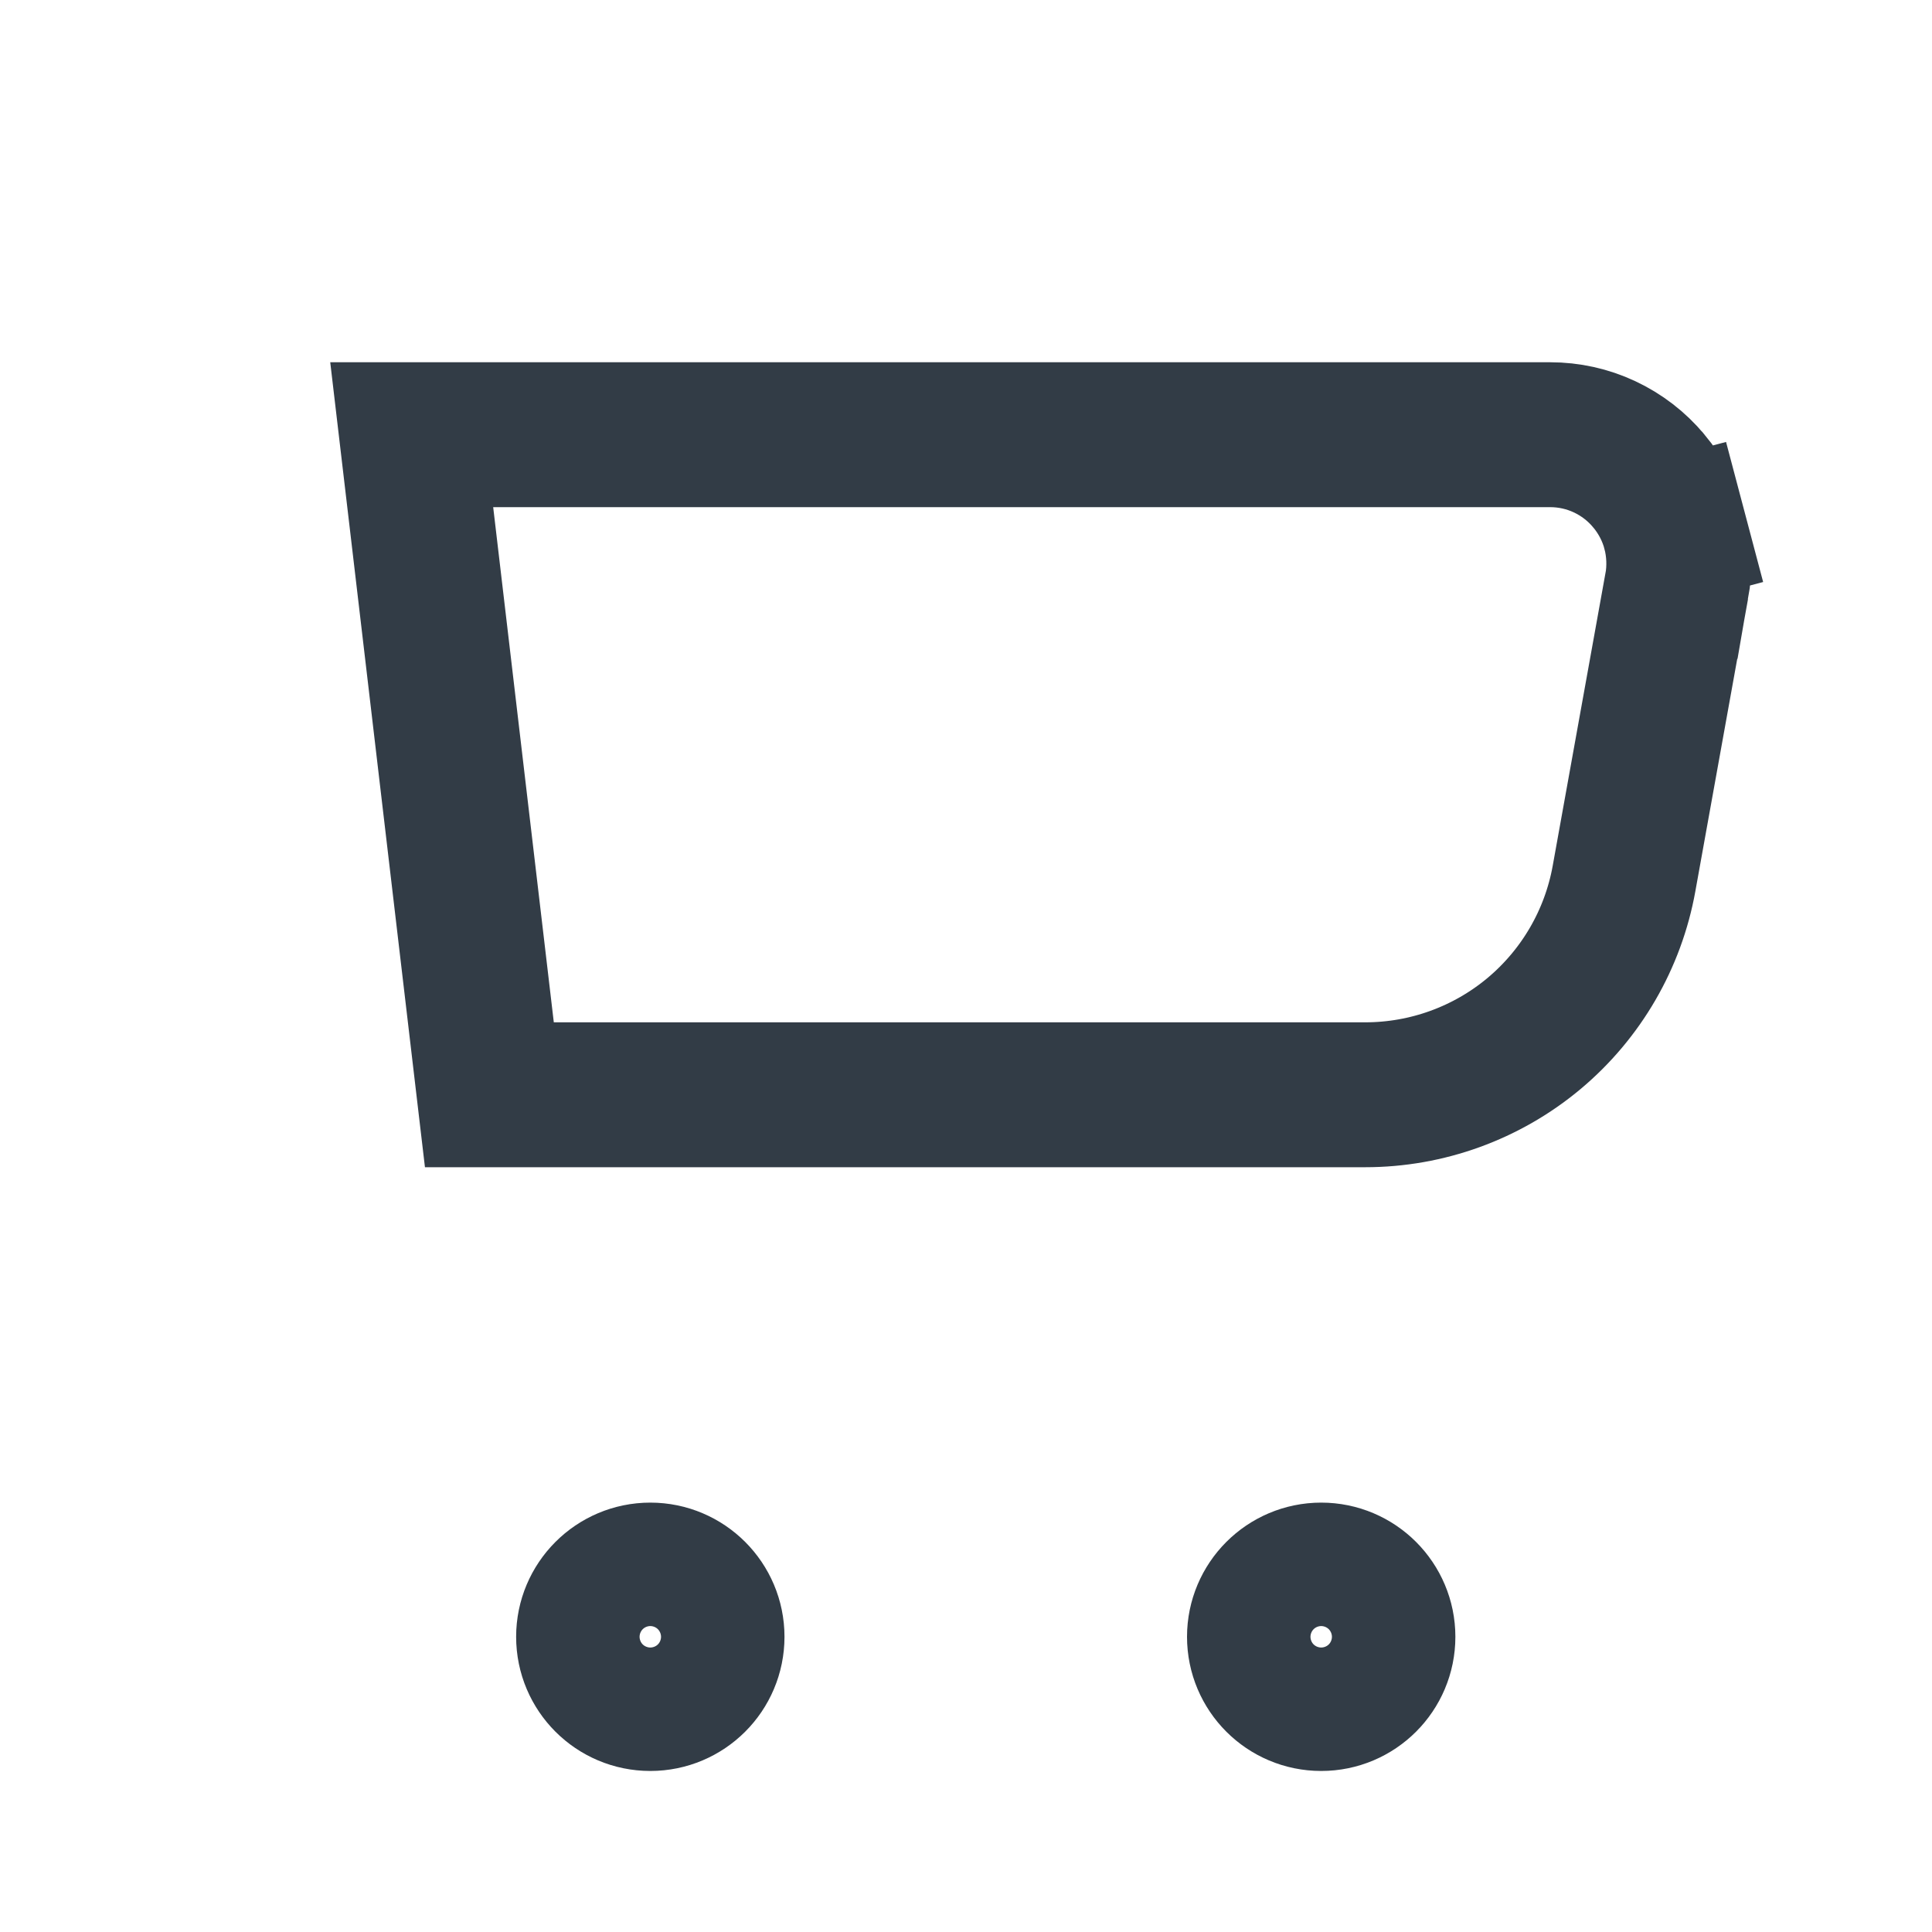
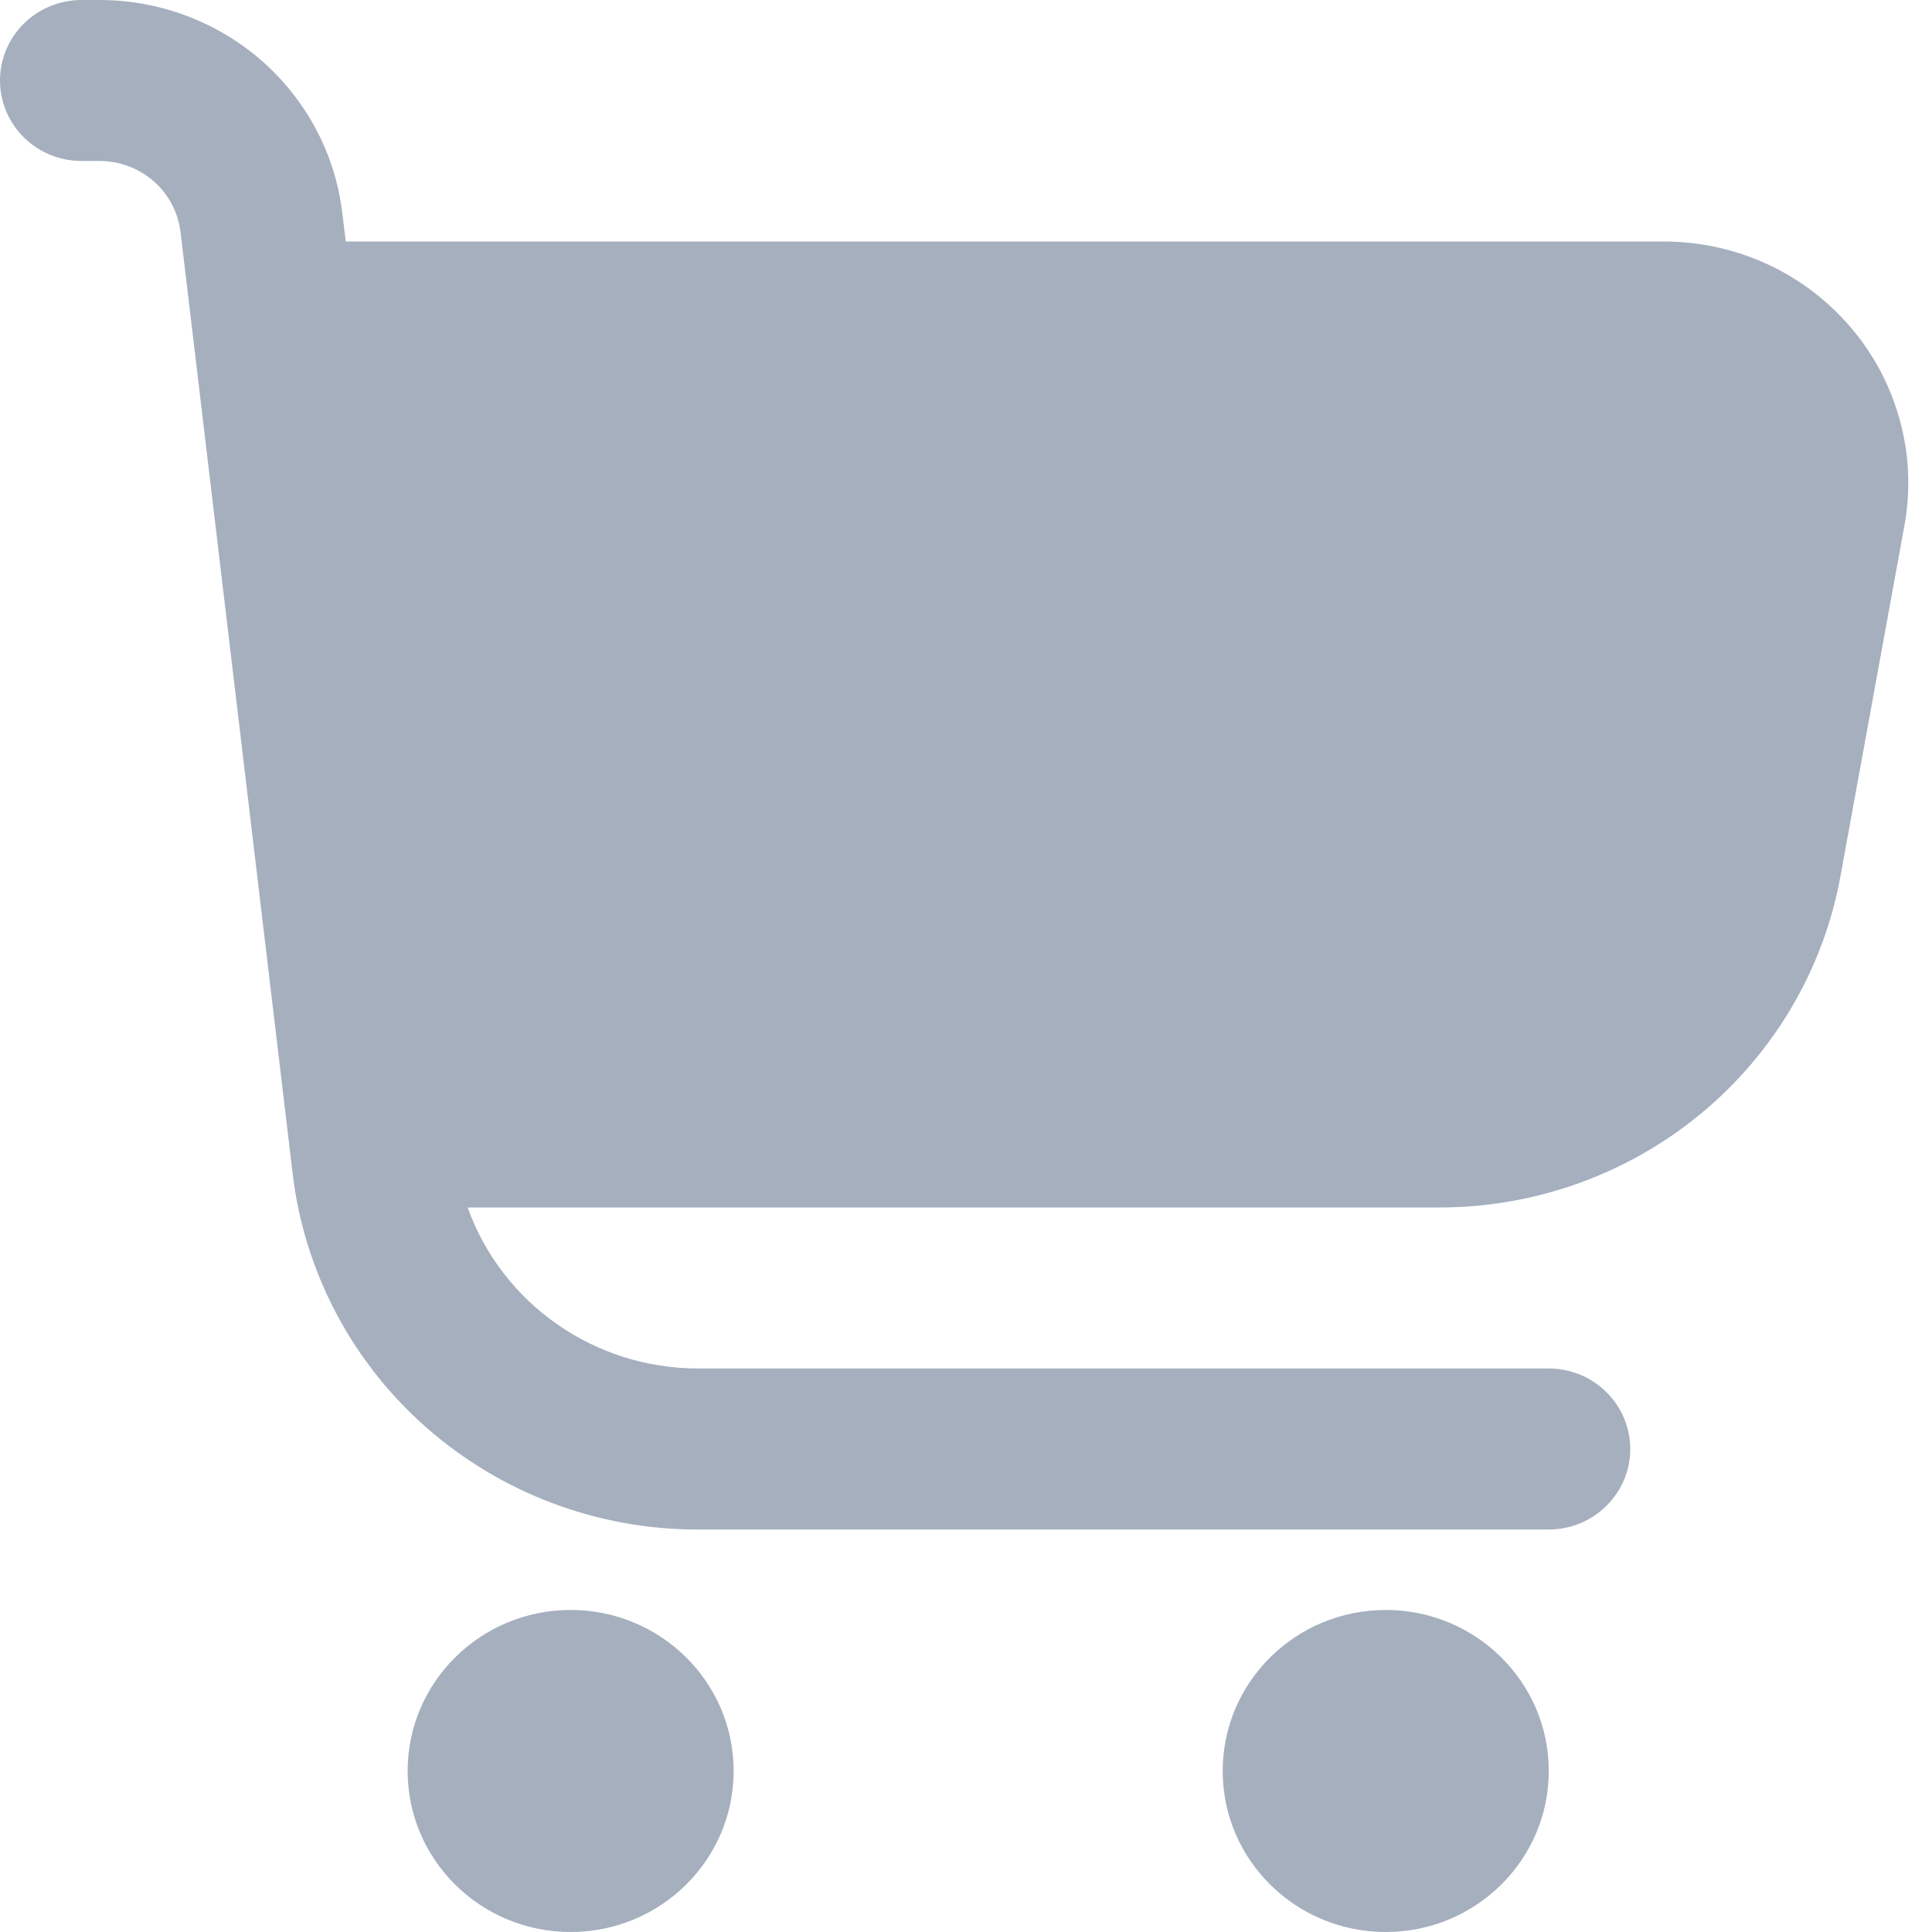
- <svg xmlns="http://www.w3.org/2000/svg" width="20" height="20" viewBox="0 0 20 20" fill="none">
-   <path d="M17.068 4.978L17.069 4.979C17.194 5.129 17.285 5.304 17.335 5.492L18.06 5.3L17.335 5.492C17.384 5.681 17.392 5.878 17.358 6.07L17.357 6.07L16.812 9.094L16.812 9.094C16.699 9.722 16.369 10.29 15.879 10.7C15.389 11.109 14.771 11.333 14.133 11.333H14.133H5.855H5.066L4.262 4.5H4.817L16.045 4.5L16.046 4.5C16.241 4.5 16.433 4.542 16.61 4.625C16.787 4.708 16.943 4.828 17.068 4.978Z" stroke="#323C46" stroke-width="1.5" />
-   <path d="M7.371 16.944C7.371 17.297 7.085 17.583 6.732 17.583C6.379 17.583 6.093 17.297 6.093 16.944C6.093 16.592 6.379 16.305 6.732 16.305C7.085 16.305 7.371 16.592 7.371 16.944Z" stroke="#323C46" stroke-width="1.5" />
-   <path d="M14.316 16.944C14.316 17.297 14.03 17.583 13.677 17.583C13.324 17.583 13.038 17.297 13.038 16.944C13.038 16.592 13.324 16.305 13.677 16.305C14.03 16.305 14.316 16.592 14.316 16.944Z" stroke="#323C46" stroke-width="1.5" />
+ <svg xmlns="http://www.w3.org/2000/svg" width="22" height="22" viewBox="0 0 22 22" fill="none">
+   <path d="M21.082 3.737C20.821 3.428 20.494 3.179 20.125 3.008C19.755 2.838 19.352 2.75 18.944 2.75H3.937L3.898 2.428C3.819 1.759 3.493 1.143 2.984 0.695C2.474 0.248 1.816 0 1.134 0L0.928 0C0.682 0 0.446 0.097 0.272 0.268C0.098 0.44 0 0.674 0 0.917C0 1.16 0.098 1.393 0.272 1.565C0.446 1.737 0.682 1.833 0.928 1.833H1.134C1.362 1.833 1.581 1.916 1.751 2.065C1.921 2.214 2.029 2.42 2.056 2.643L3.333 13.368C3.466 14.483 4.008 15.512 4.858 16.258C5.708 17.004 6.805 17.417 7.943 17.417H17.636C17.882 17.417 18.118 17.32 18.292 17.148C18.466 16.976 18.564 16.743 18.564 16.5C18.564 16.257 18.466 16.024 18.292 15.852C18.118 15.68 17.882 15.583 17.636 15.583H7.943C7.368 15.582 6.808 15.405 6.339 15.076C5.871 14.748 5.517 14.285 5.325 13.75H16.389C17.477 13.75 18.531 13.373 19.366 12.683C20.201 11.994 20.764 11.037 20.957 9.98L21.685 5.989C21.758 5.593 21.742 5.186 21.637 4.797C21.533 4.408 21.344 4.046 21.082 3.737Z" fill="#A5AFBE" />
+   <path d="M6.498 22C7.523 22 8.354 21.179 8.354 20.167C8.354 19.154 7.523 18.333 6.498 18.333C5.473 18.333 4.642 19.154 4.642 20.167C4.642 21.179 5.473 22 6.498 22Z" fill="#A5AFBE" />
+   <path d="M15.779 22C16.805 22 17.636 21.179 17.636 20.167C17.636 19.154 16.805 18.333 15.779 18.333C14.754 18.333 13.923 19.154 13.923 20.167C13.923 21.179 14.754 22 15.779 22Z" fill="#A5AFBE" />
</svg>
